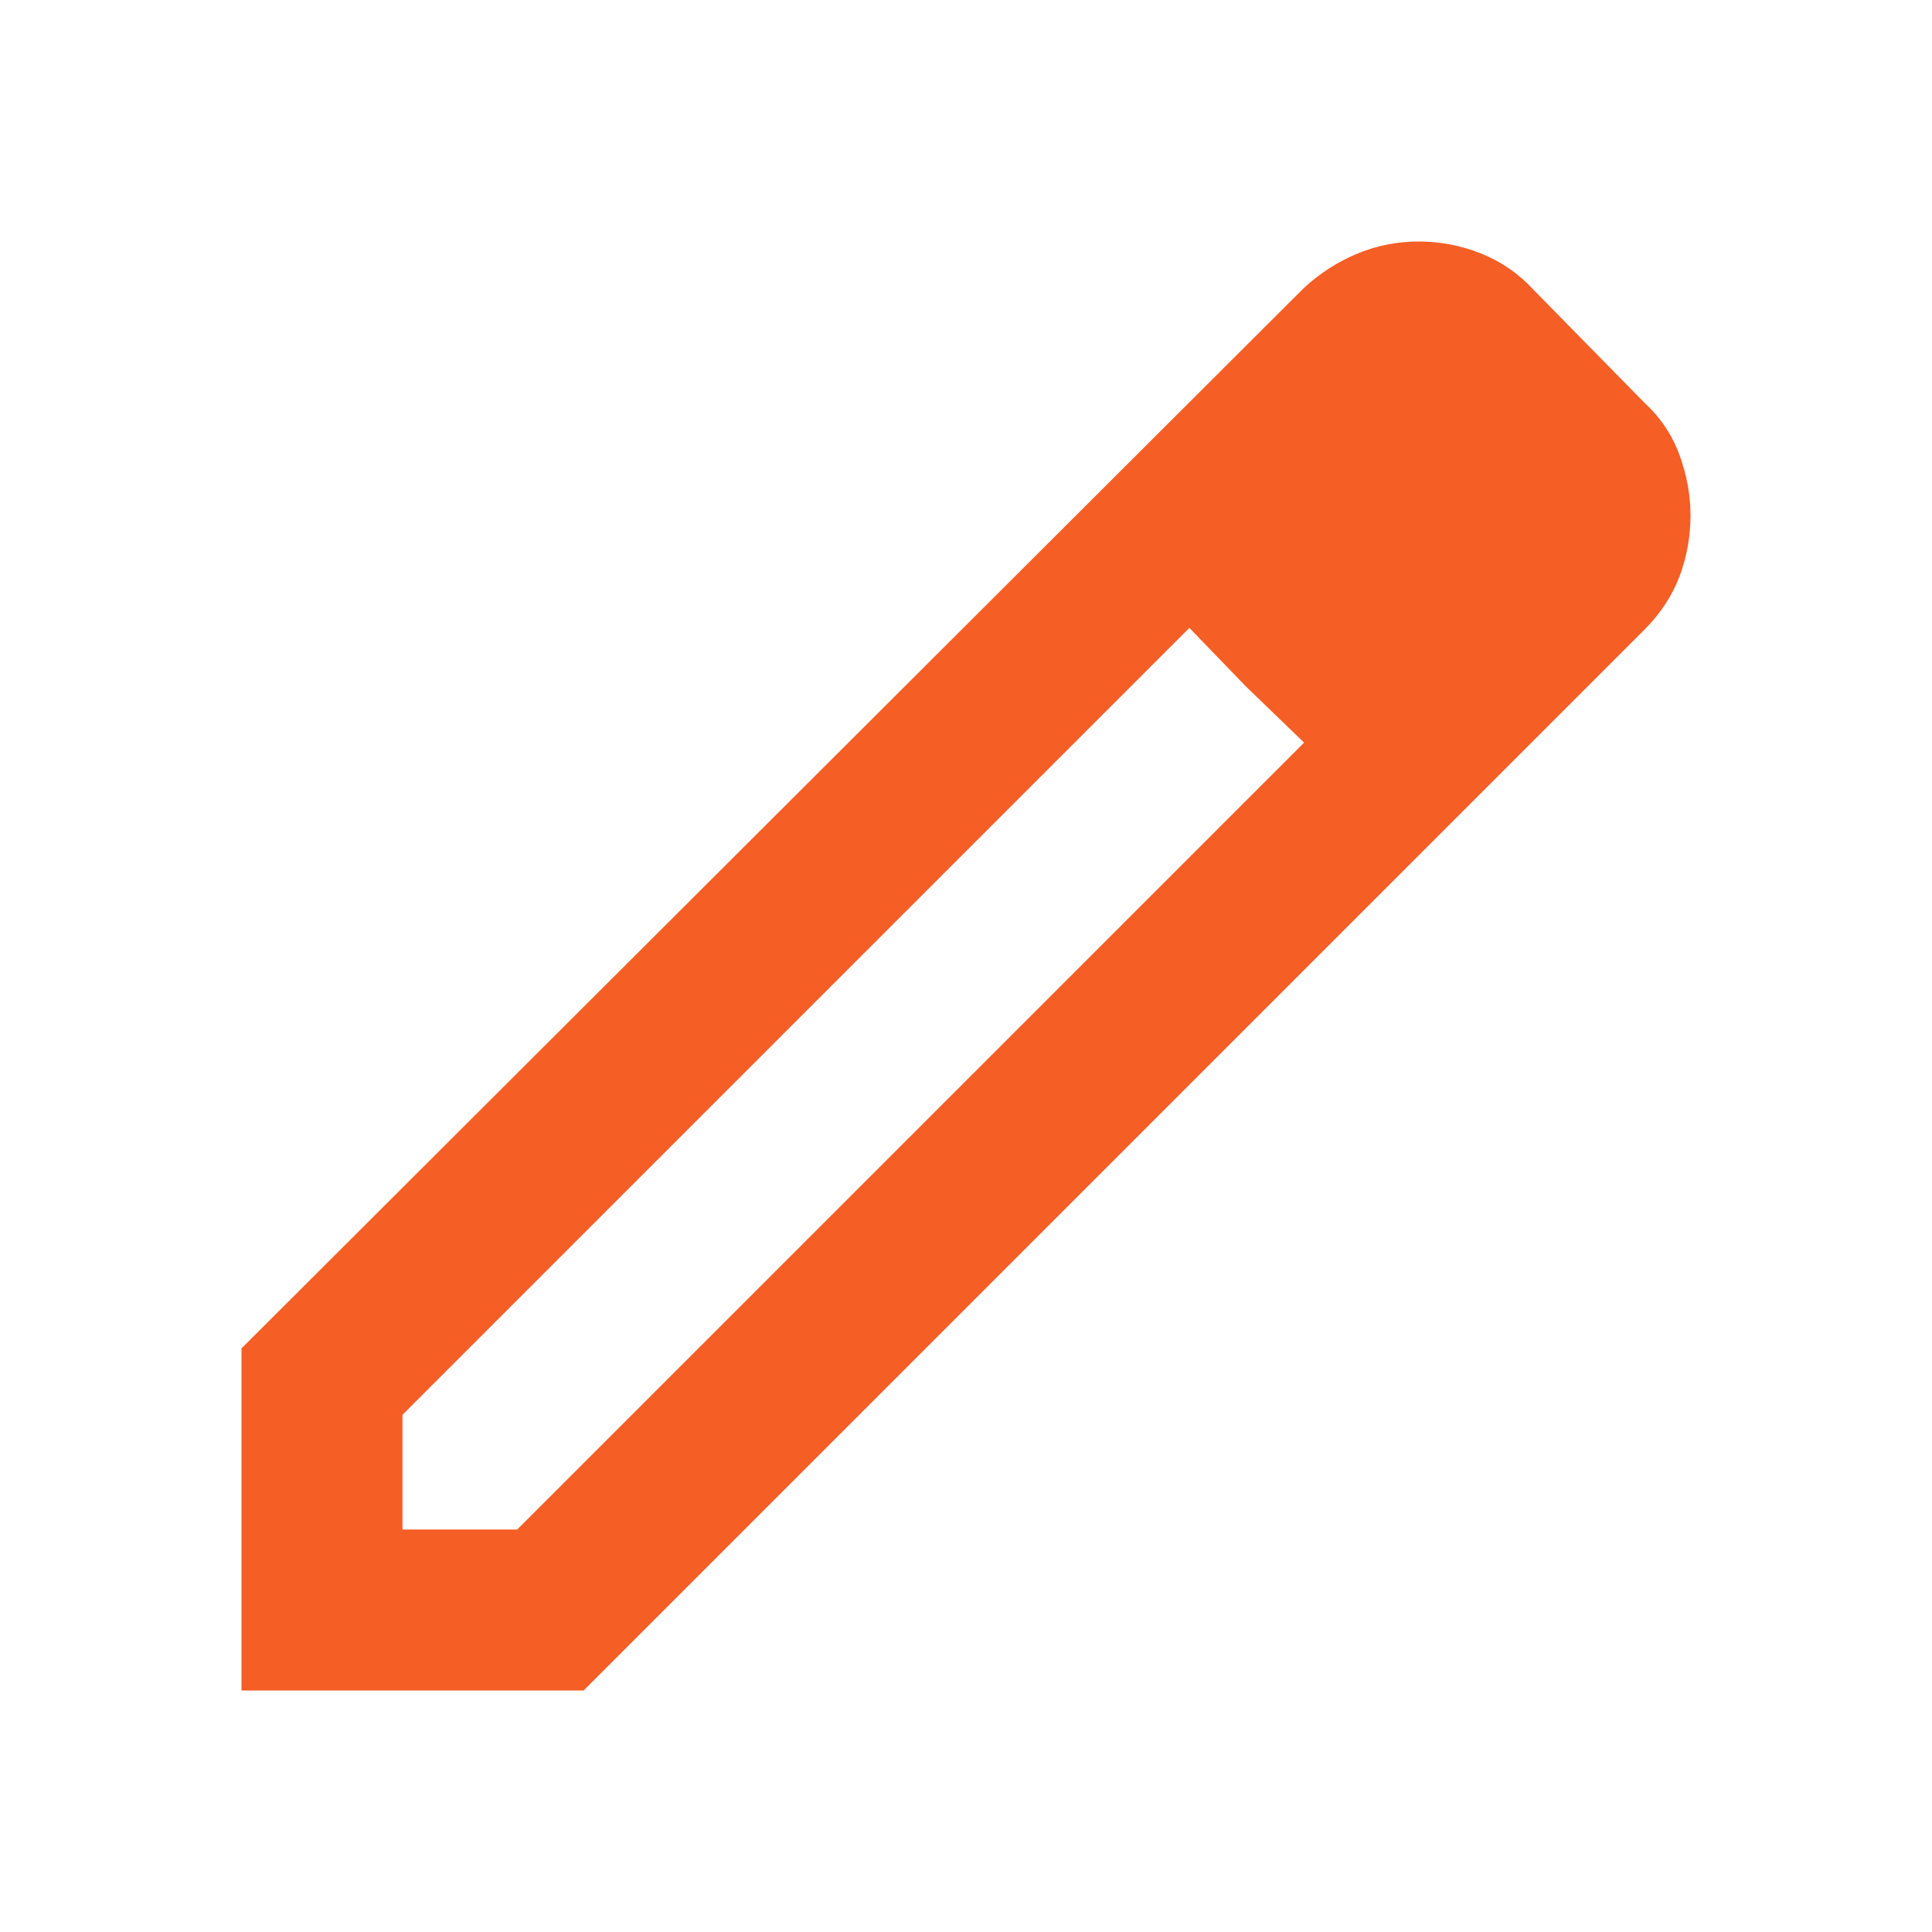
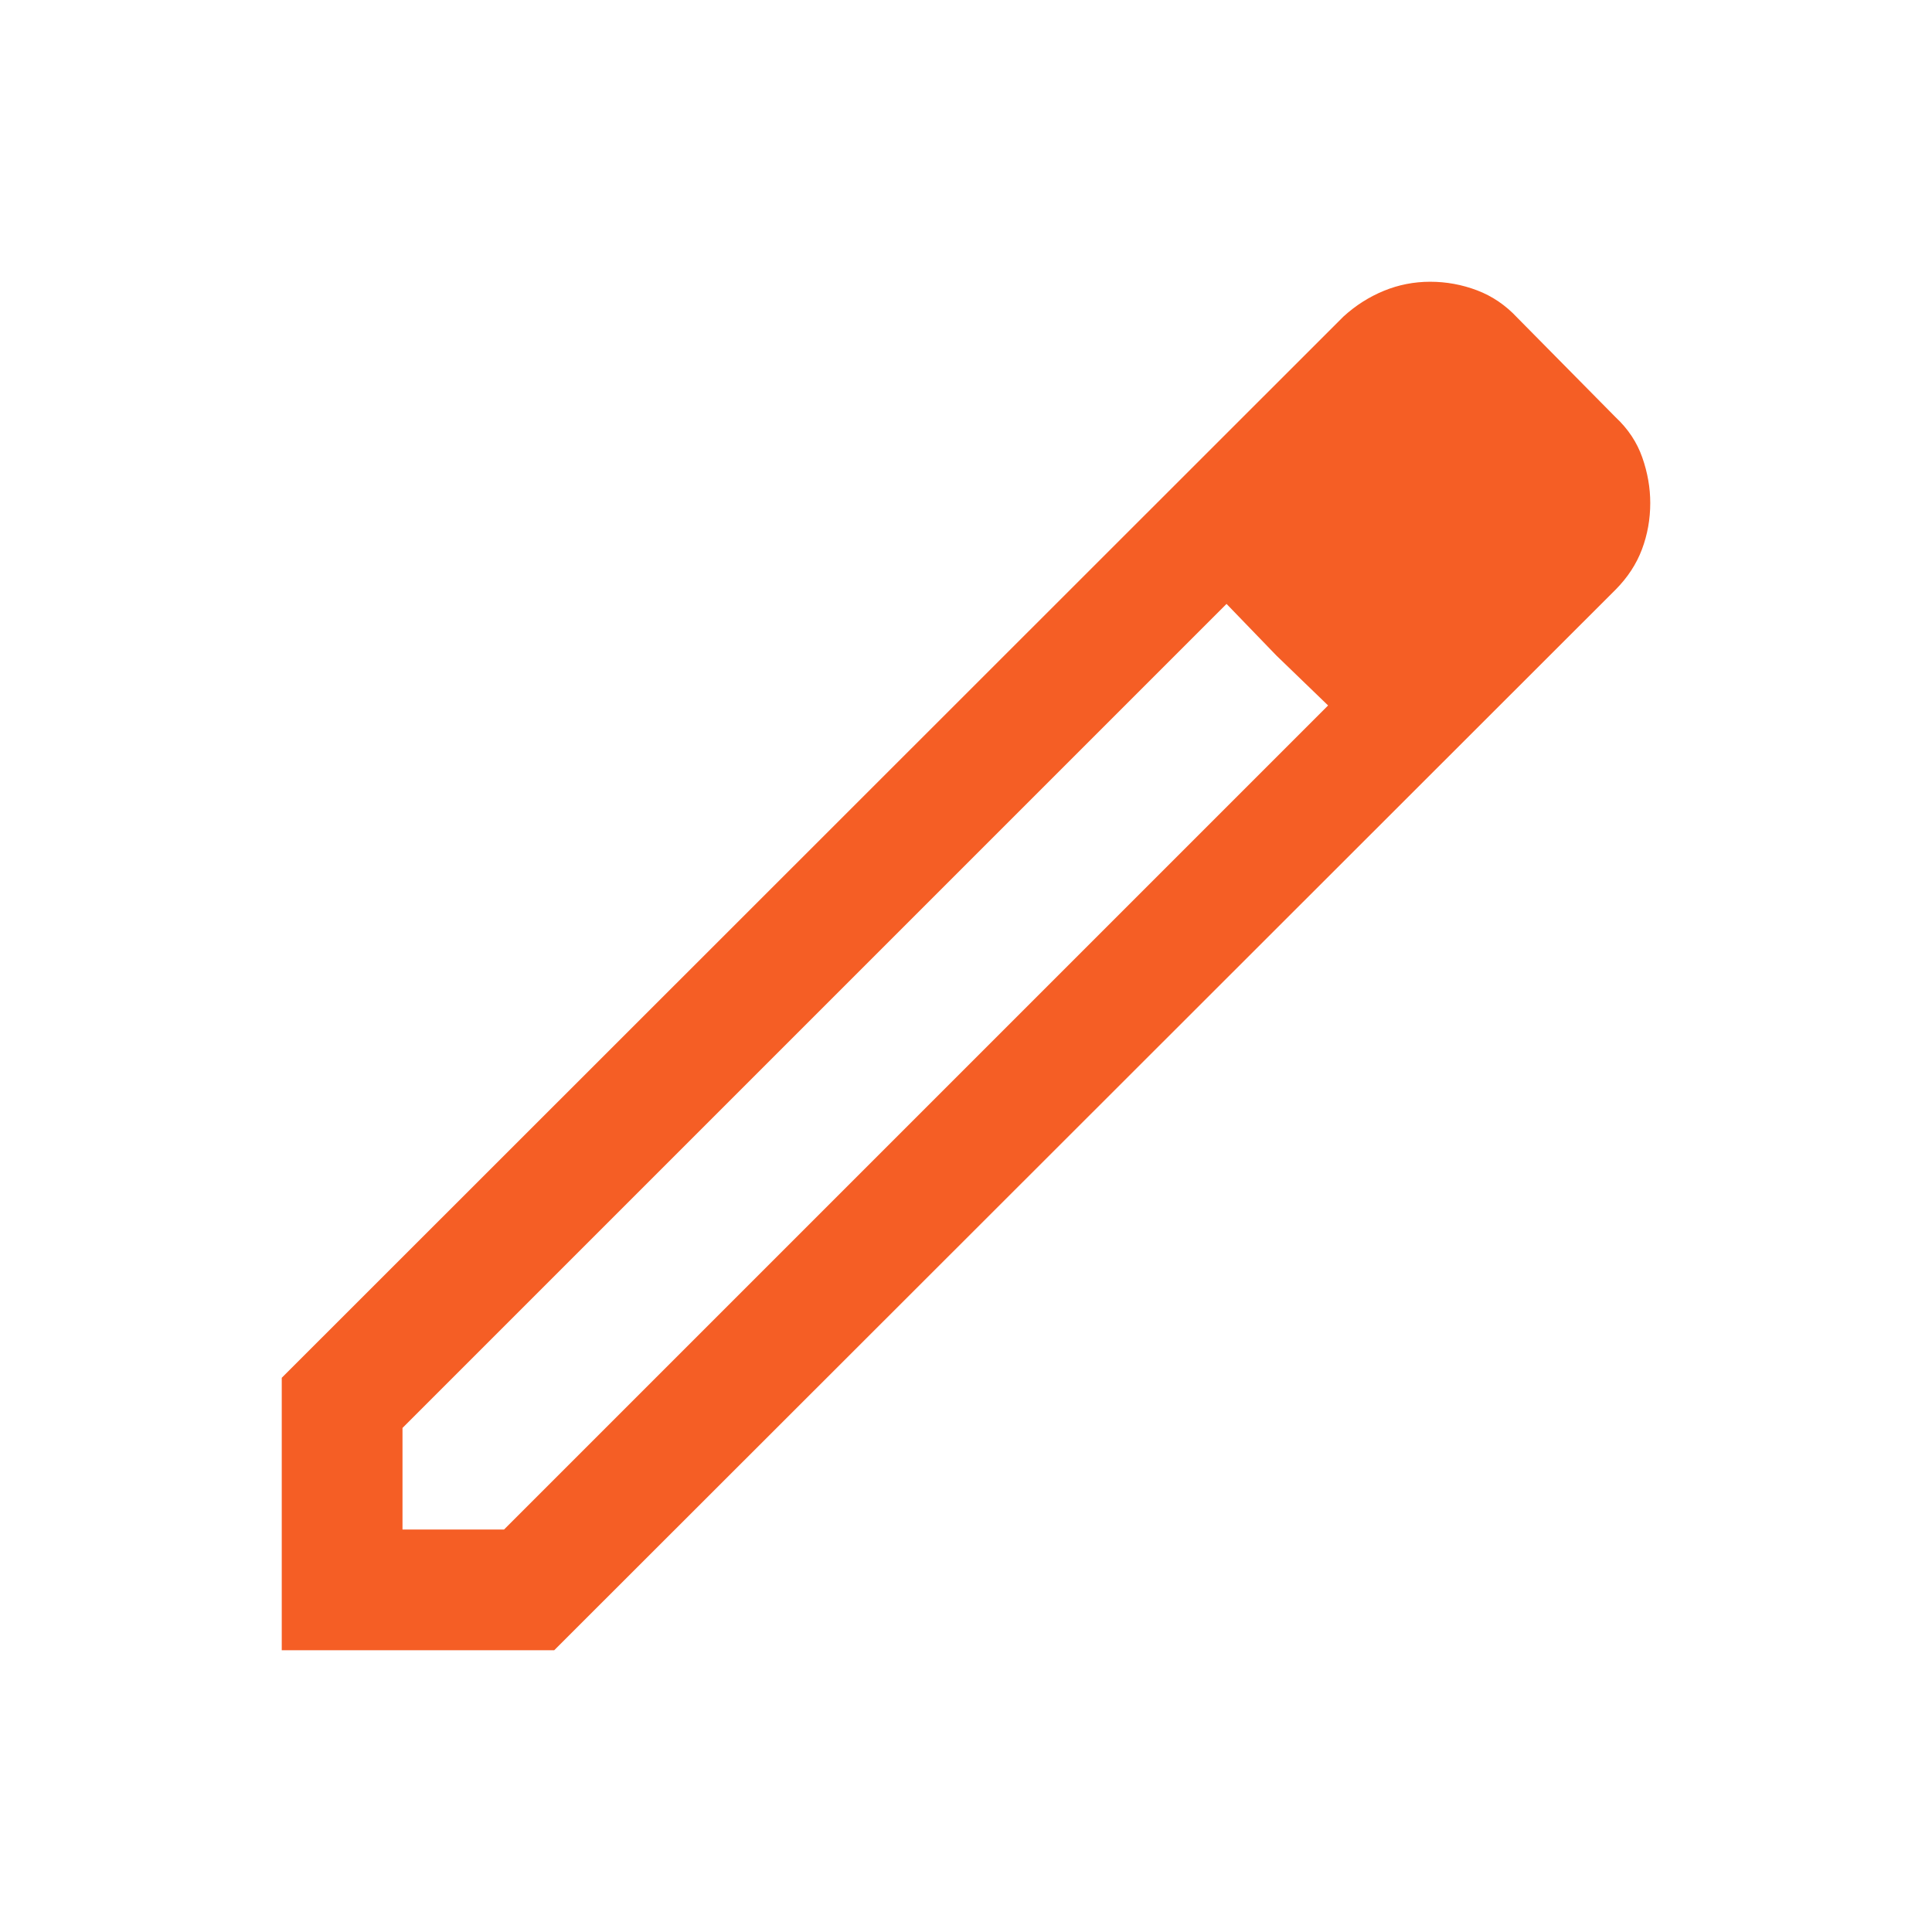
- <svg xmlns="http://www.w3.org/2000/svg" height="24px" viewBox="0 -960 960 960" width="24px" fill="#f55e25">
-   <path d="M200-200h57l391-391-57-57-391 391v57Zm-80 80v-170l528-527q12-11 26.5-17t30.5-6q16 0 31 6t26 18l55 56q12 11 17.5 26t5.5 30q0 16-5.5 30.5T817-647L290-120H120Zm640-584-56-56 56 56Zm-141 85-28-29 57 57-29-28Z" />
+ <svg xmlns="http://www.w3.org/2000/svg" height="24px" viewBox="0 -960 960 960" width="24px" fill="#F55E25">
+   <path d="M200-200h50.46l409.46-409.46-50.46-50.46L200-250.46V-200Zm-60 60v-135.38l527.62-527.39q9.07-8.24 20.03-12.73 10.97-4.5 23-4.5t23.3 4.27q11.28 4.27 19.97 13.58l48.85 49.46q9.31 8.69 13.27 20 3.96 11.31 3.96 22.62 0 12.07-4.12 23.03-4.12 10.97-13.11 20.04L275.38-140H140Zm620.38-570.15-50.23-50.23 50.23 50.23Zm-126.13 75.9-24.79-25.67 50.46 50.46-25.67-24.79Z" />
</svg>
